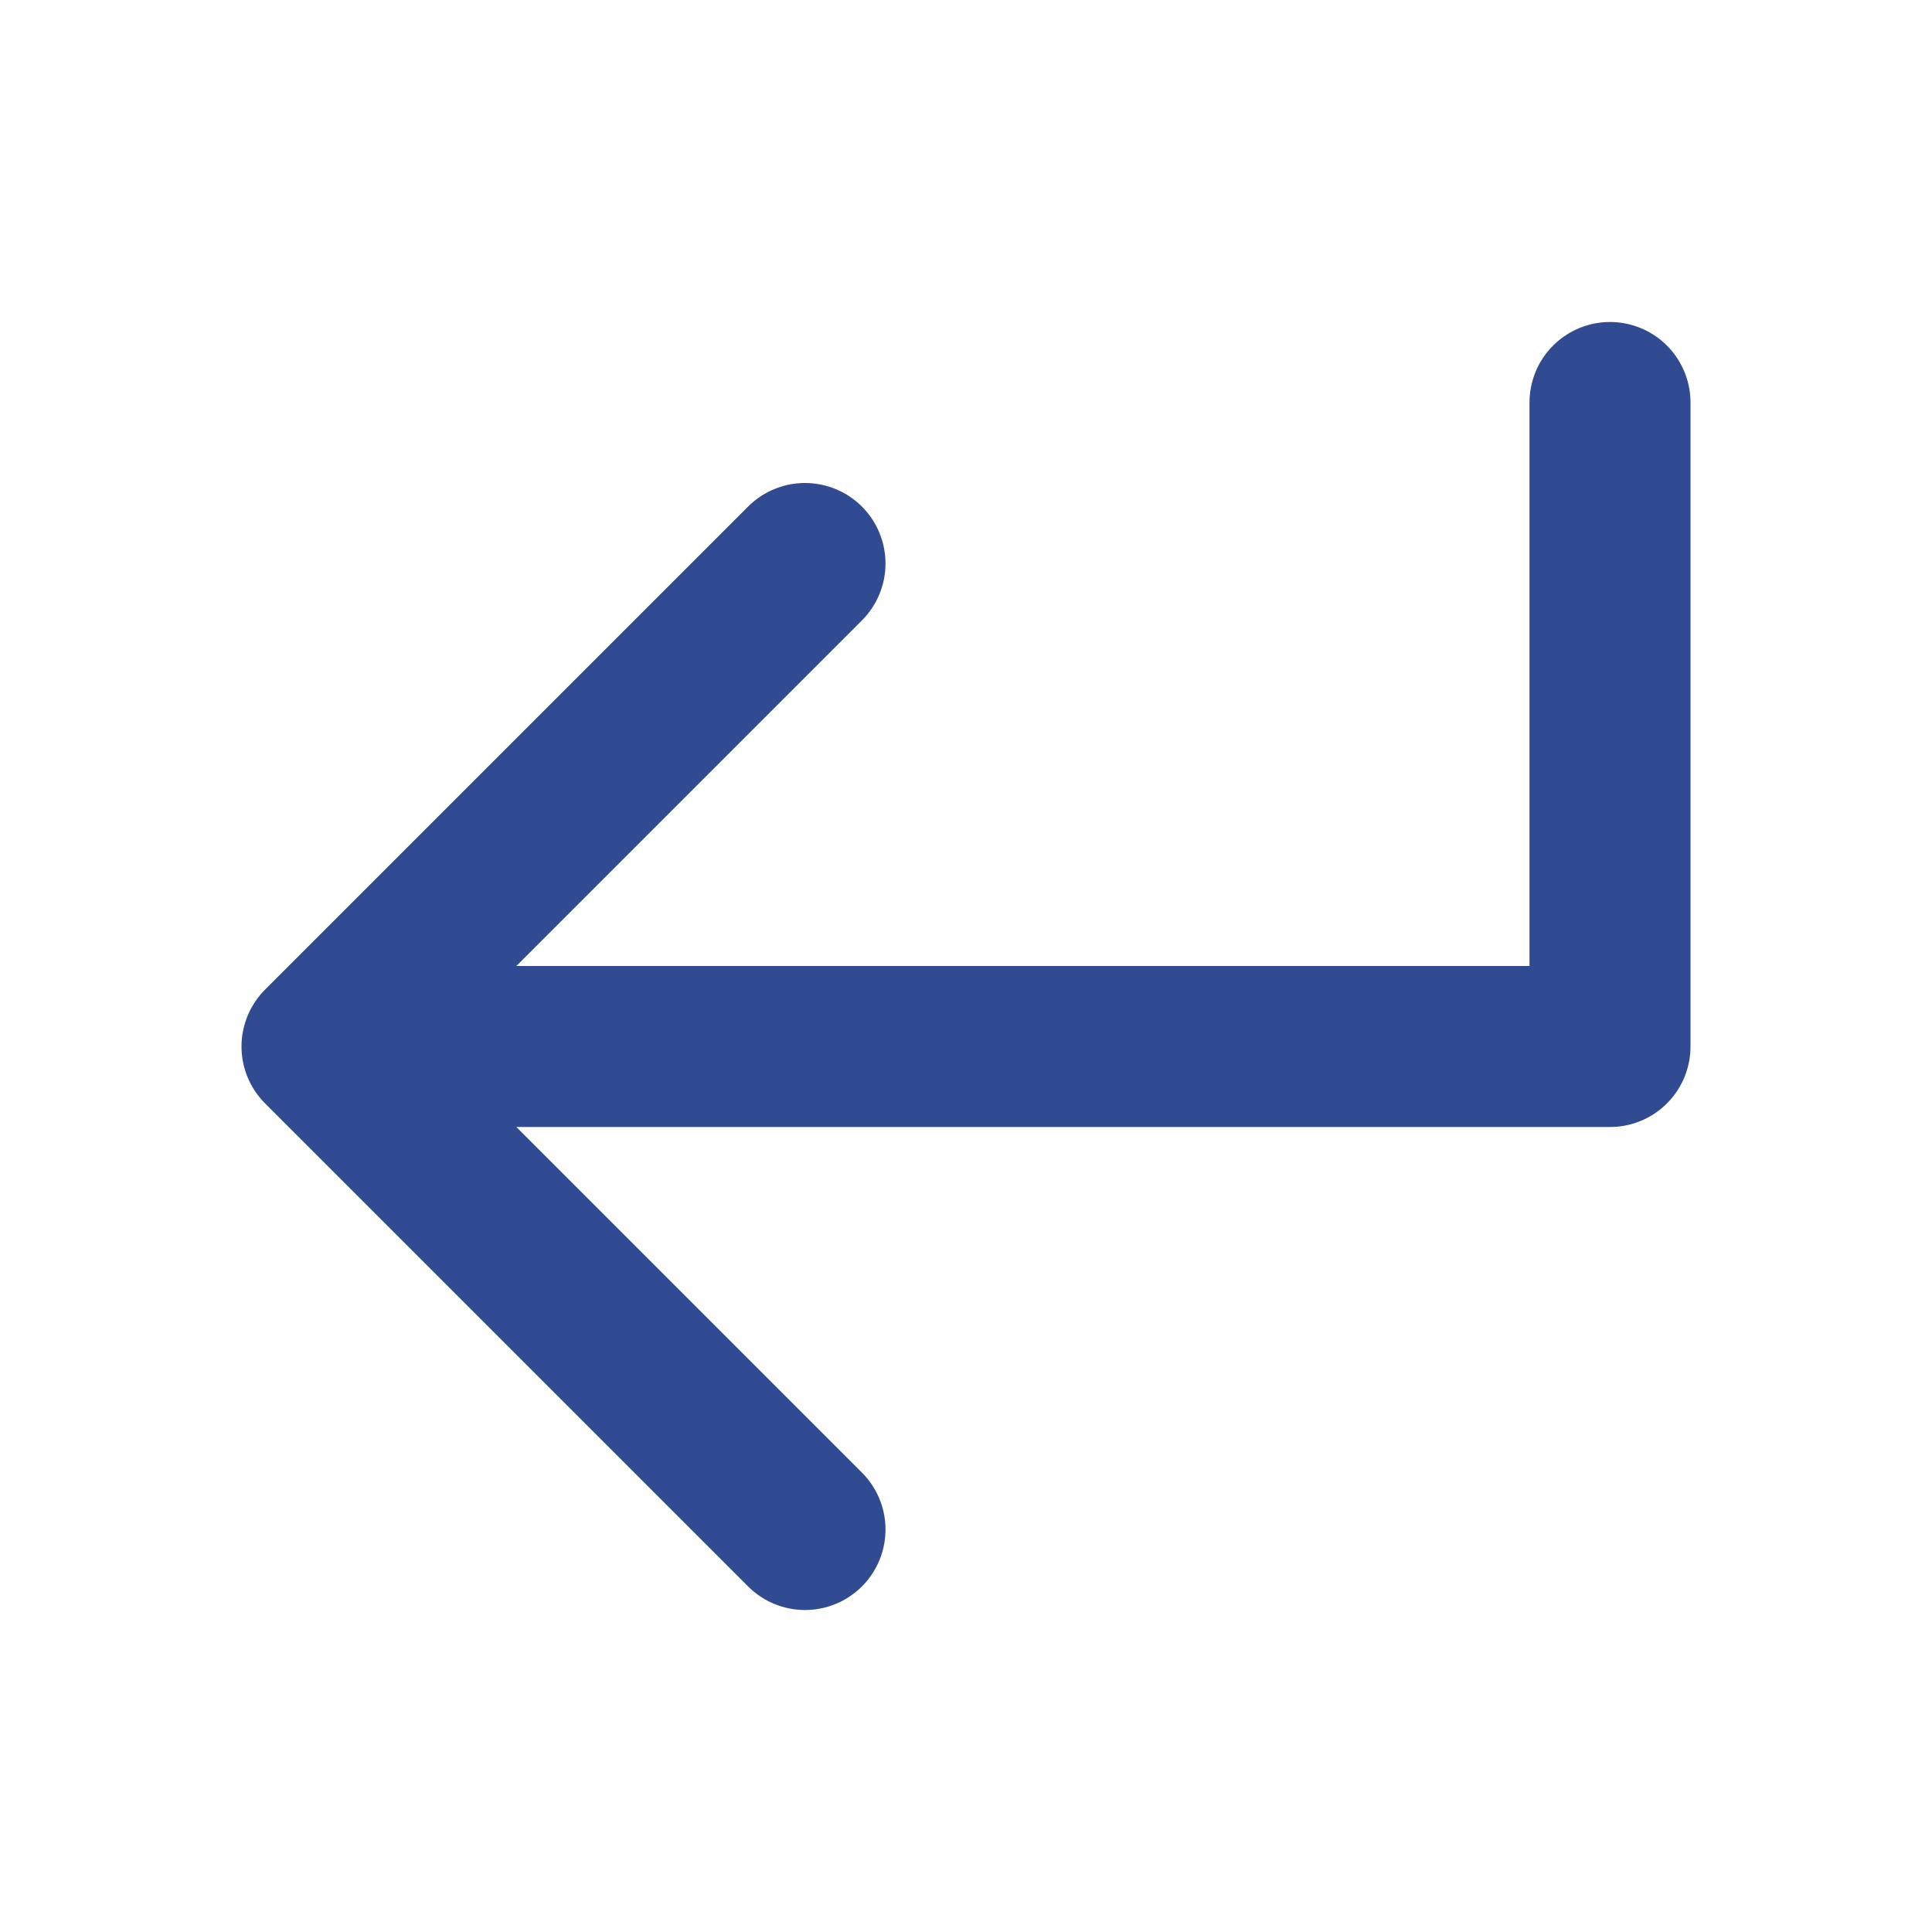
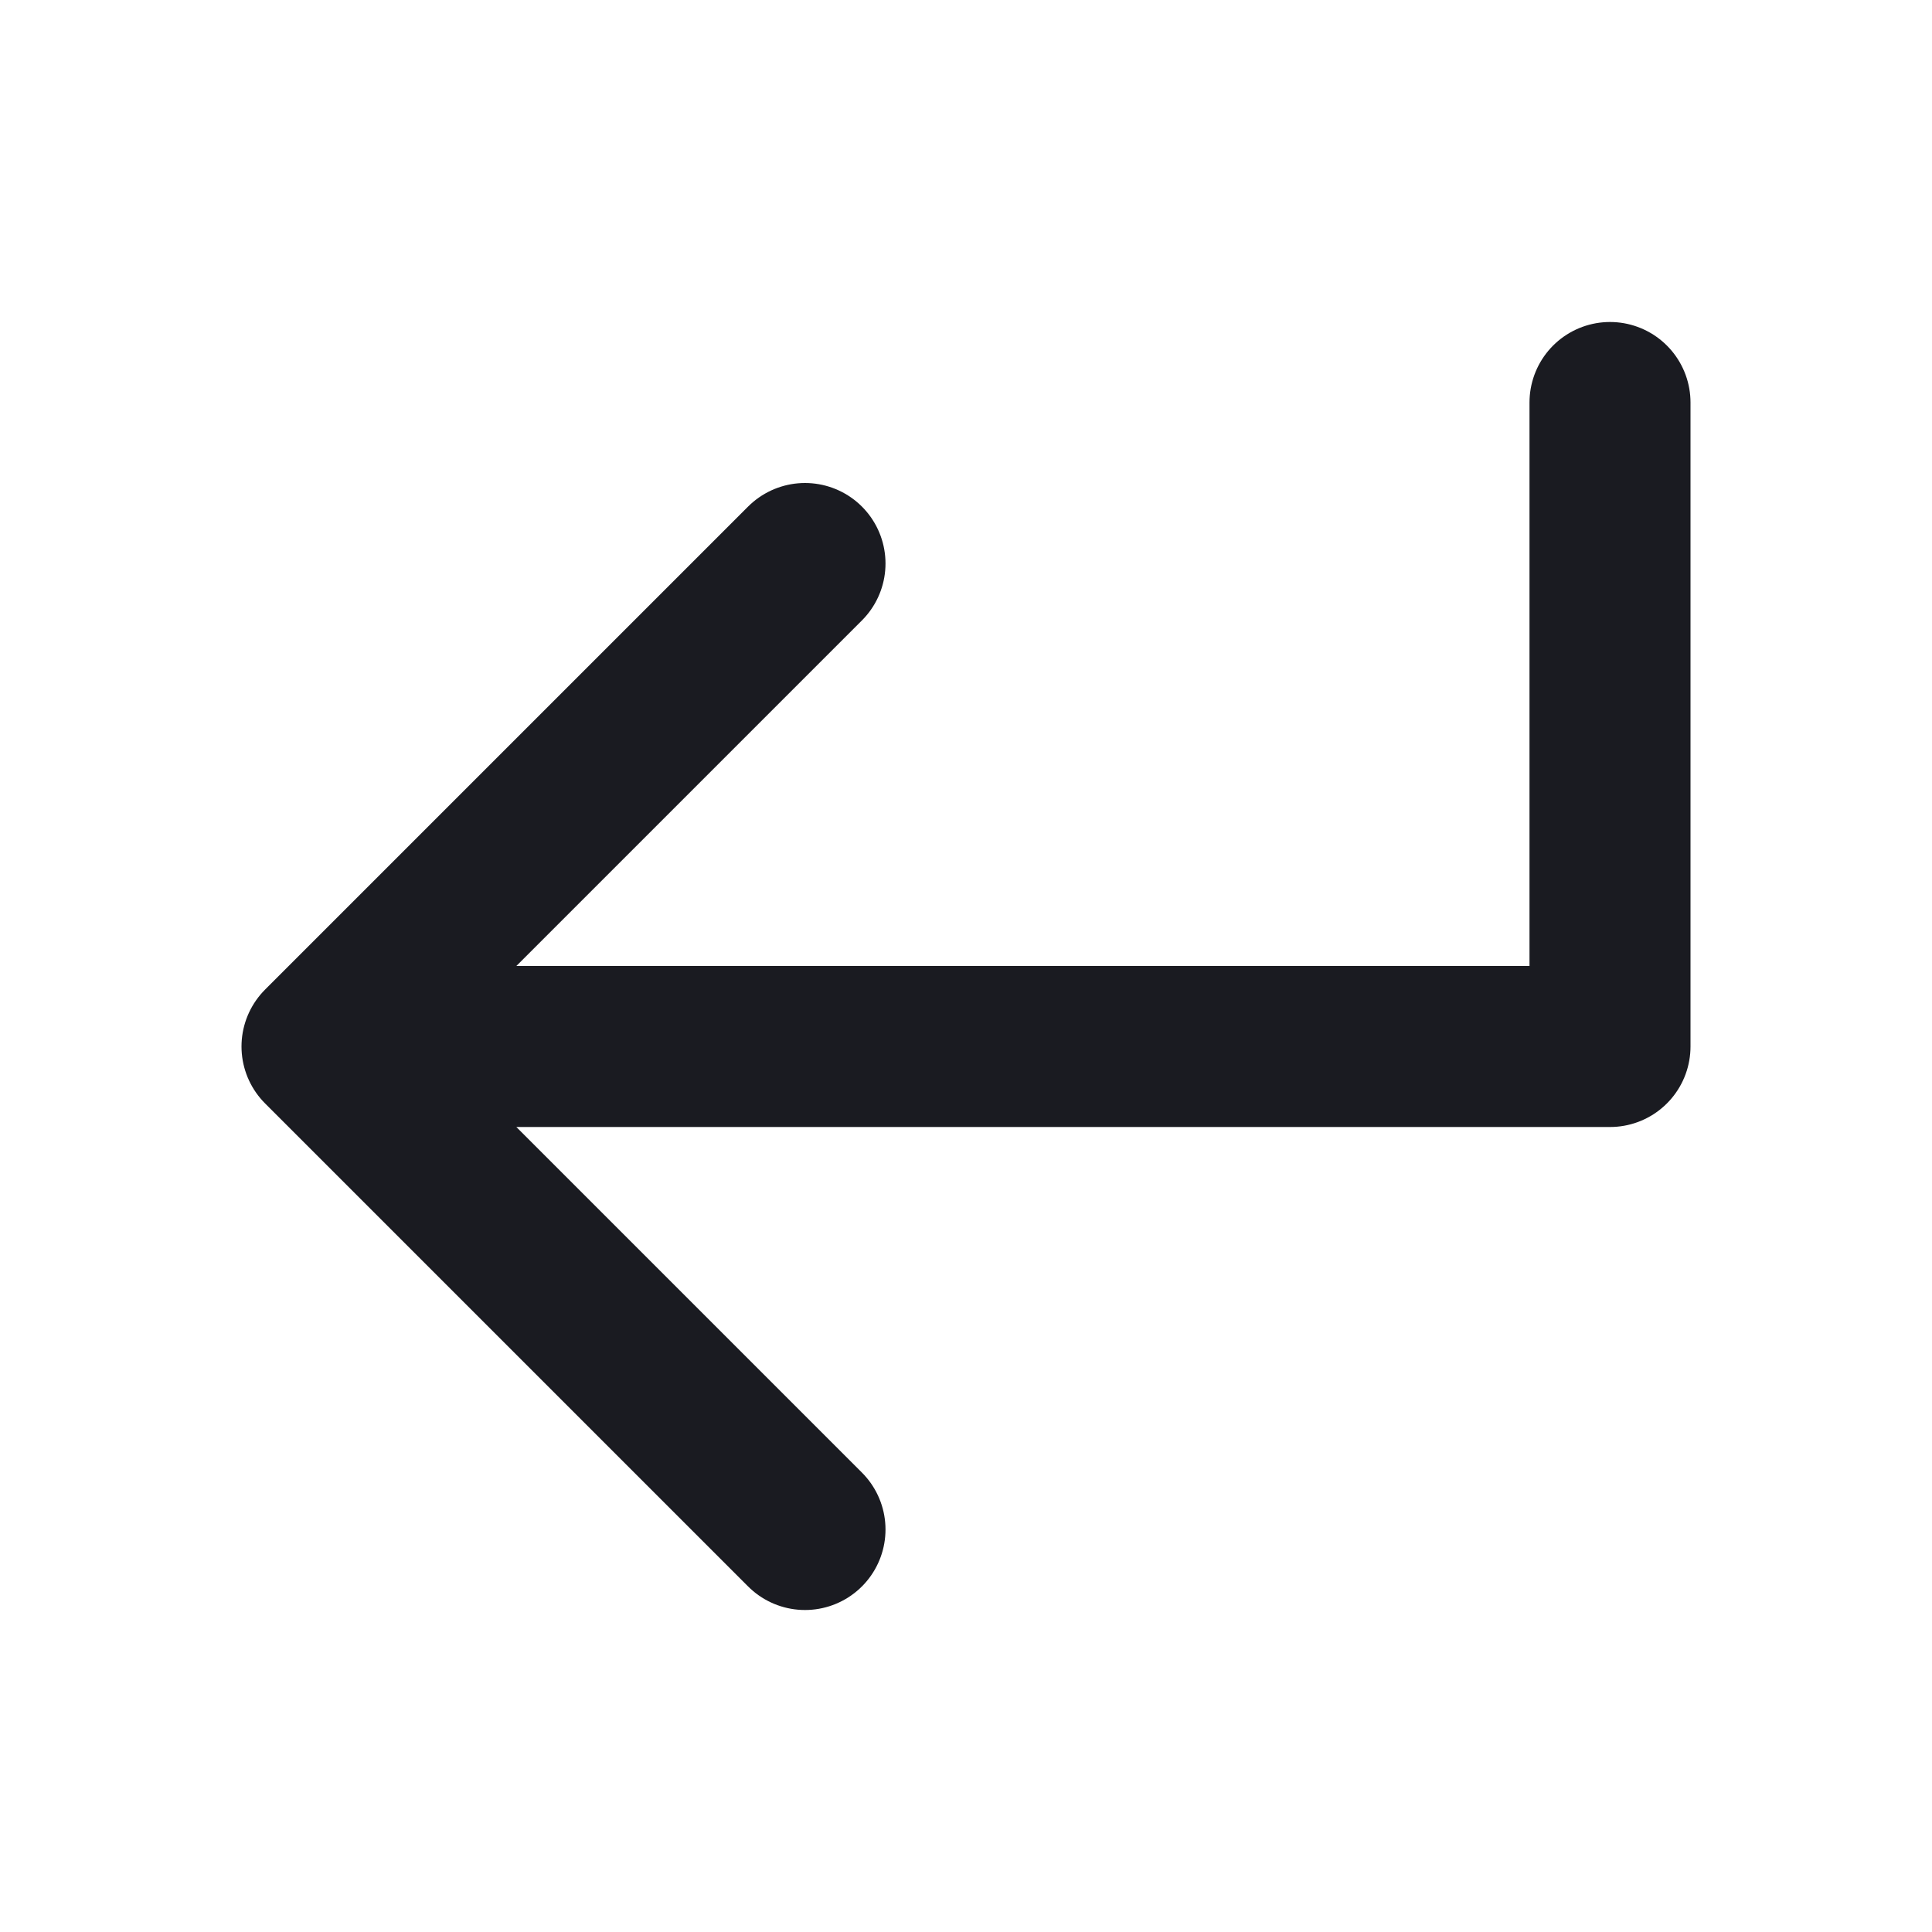
<svg xmlns="http://www.w3.org/2000/svg" viewBox="0 0 24 24" width="24" height="24">
-   <g stroke="#304B91" stroke-width="2" fill="none" stroke-linecap="round" stroke-linejoin="round">
+   <g stroke="#1A1B21" stroke-width="2" fill="none" stroke-linecap="round" stroke-linejoin="round">
    <path d="M20 5v8H4m6-6-6 6 6 6" />
  </g>
</svg>
